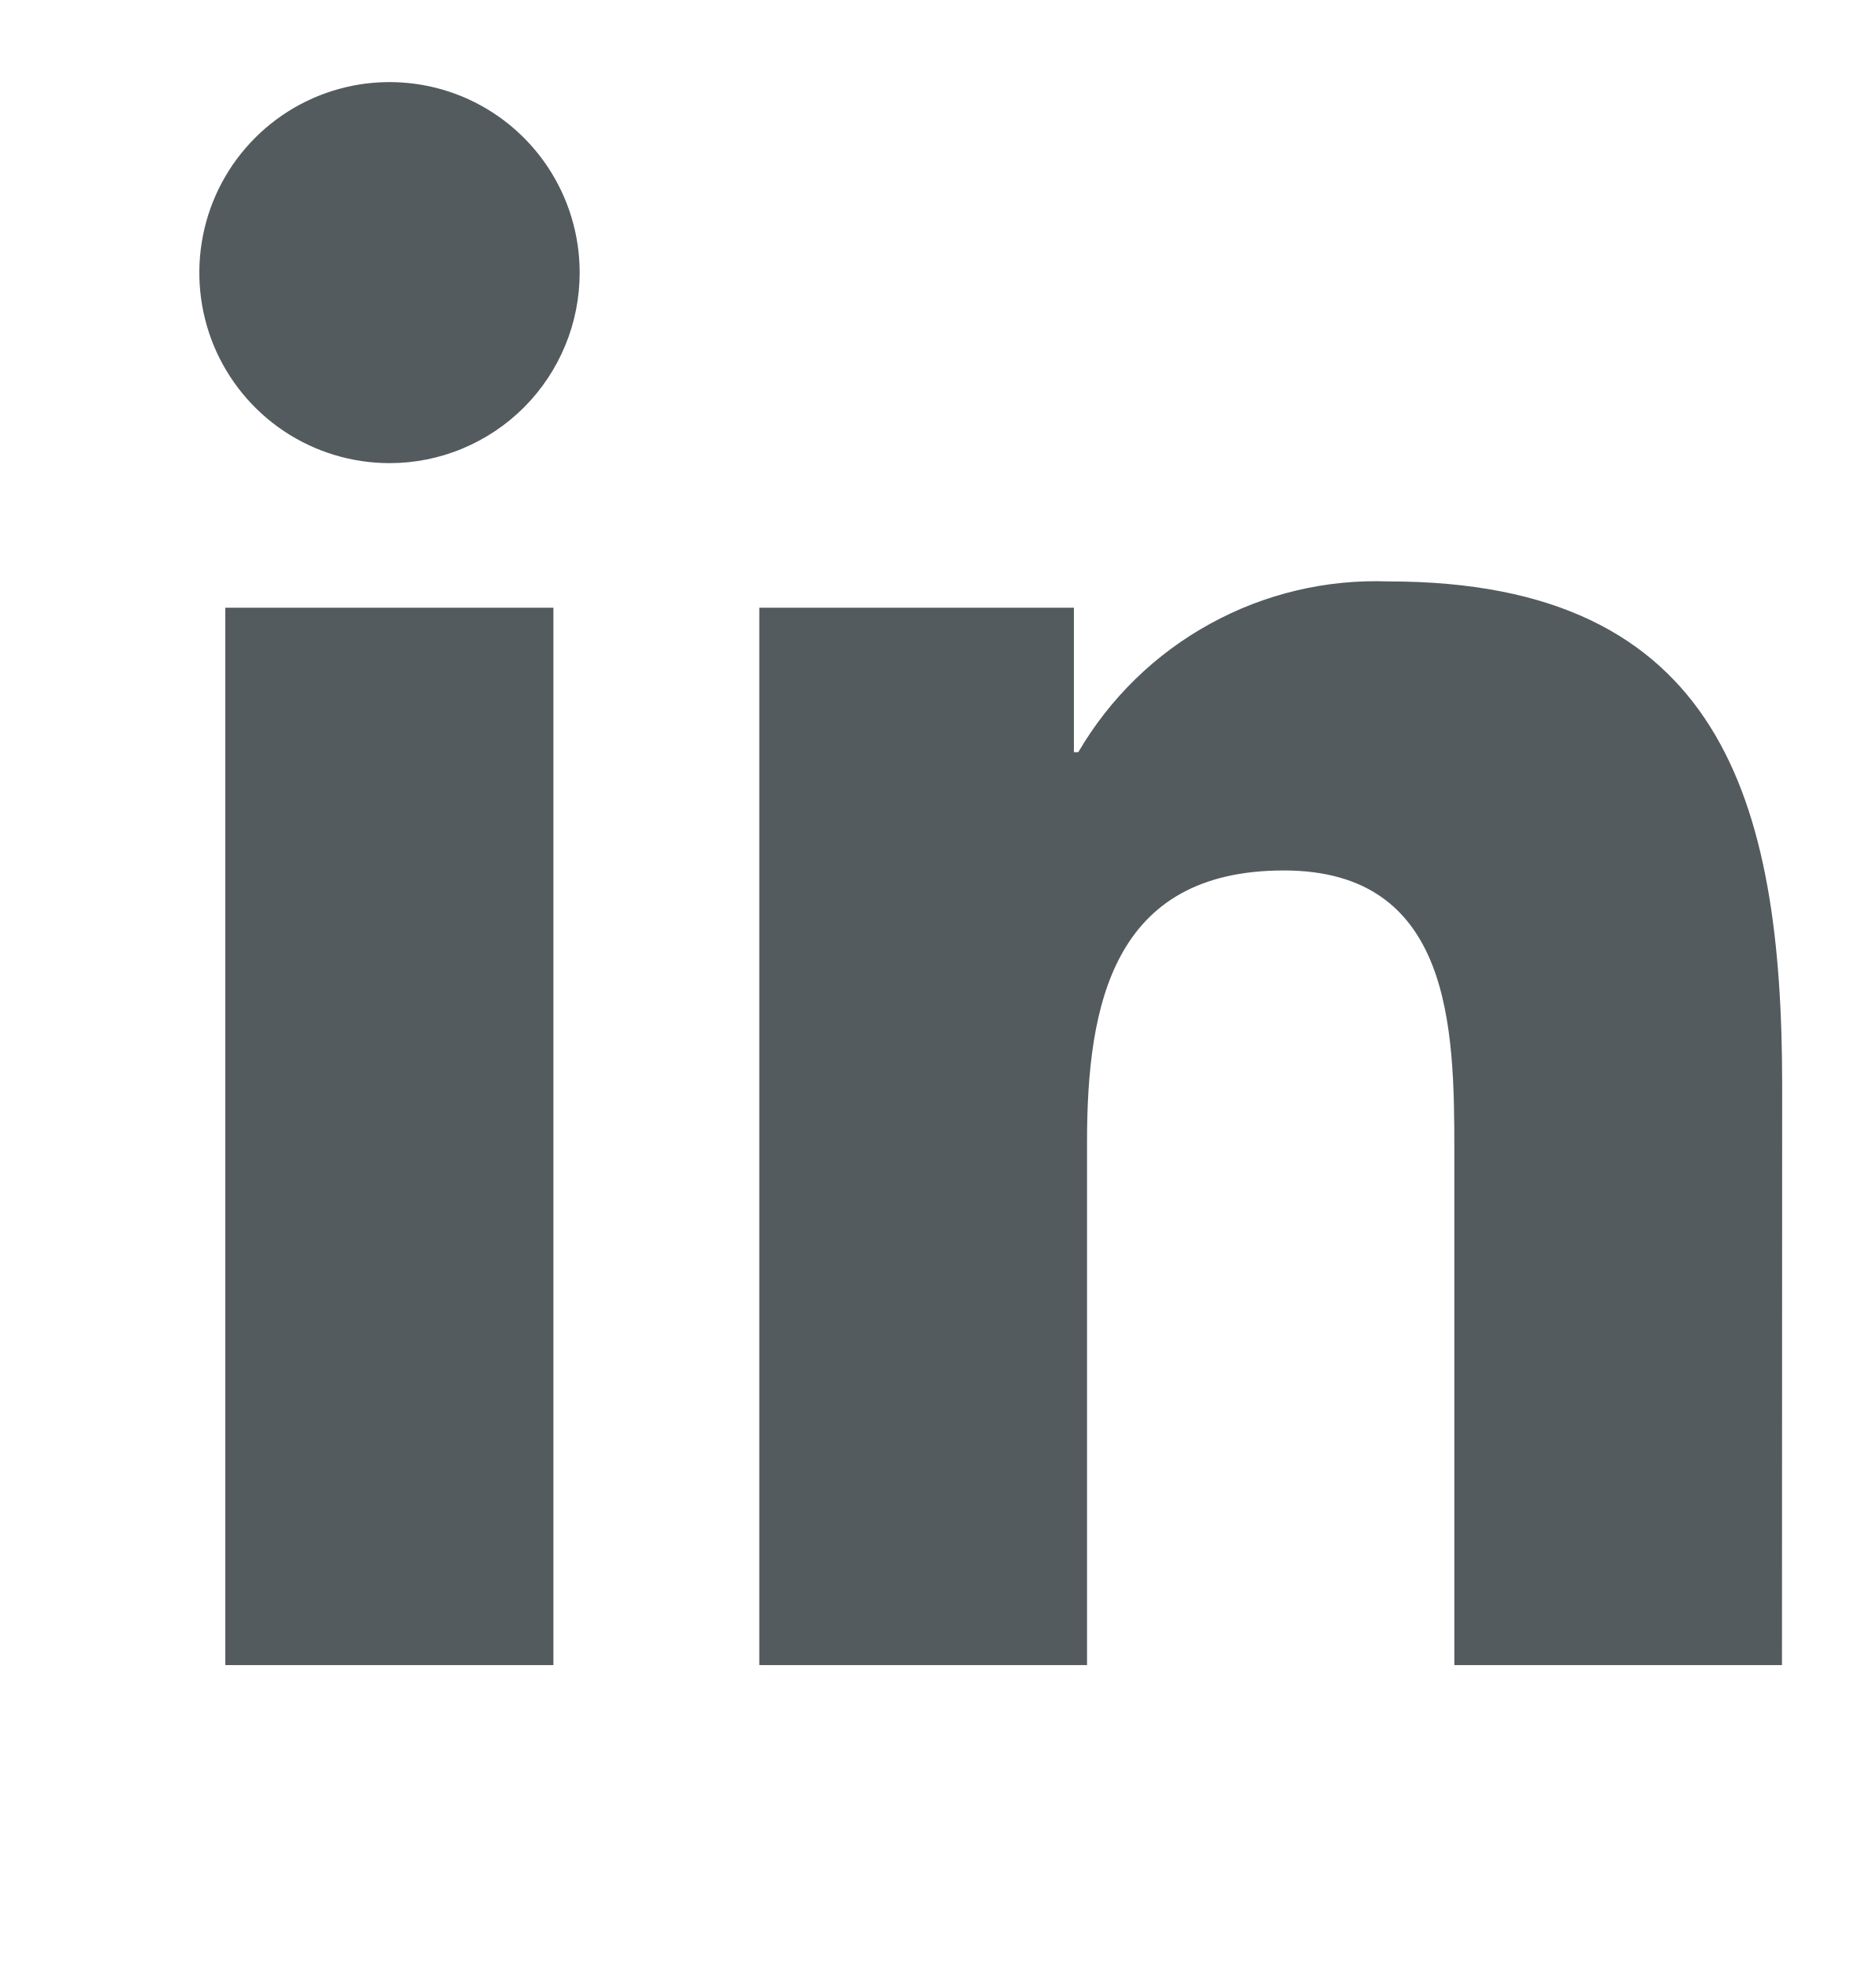
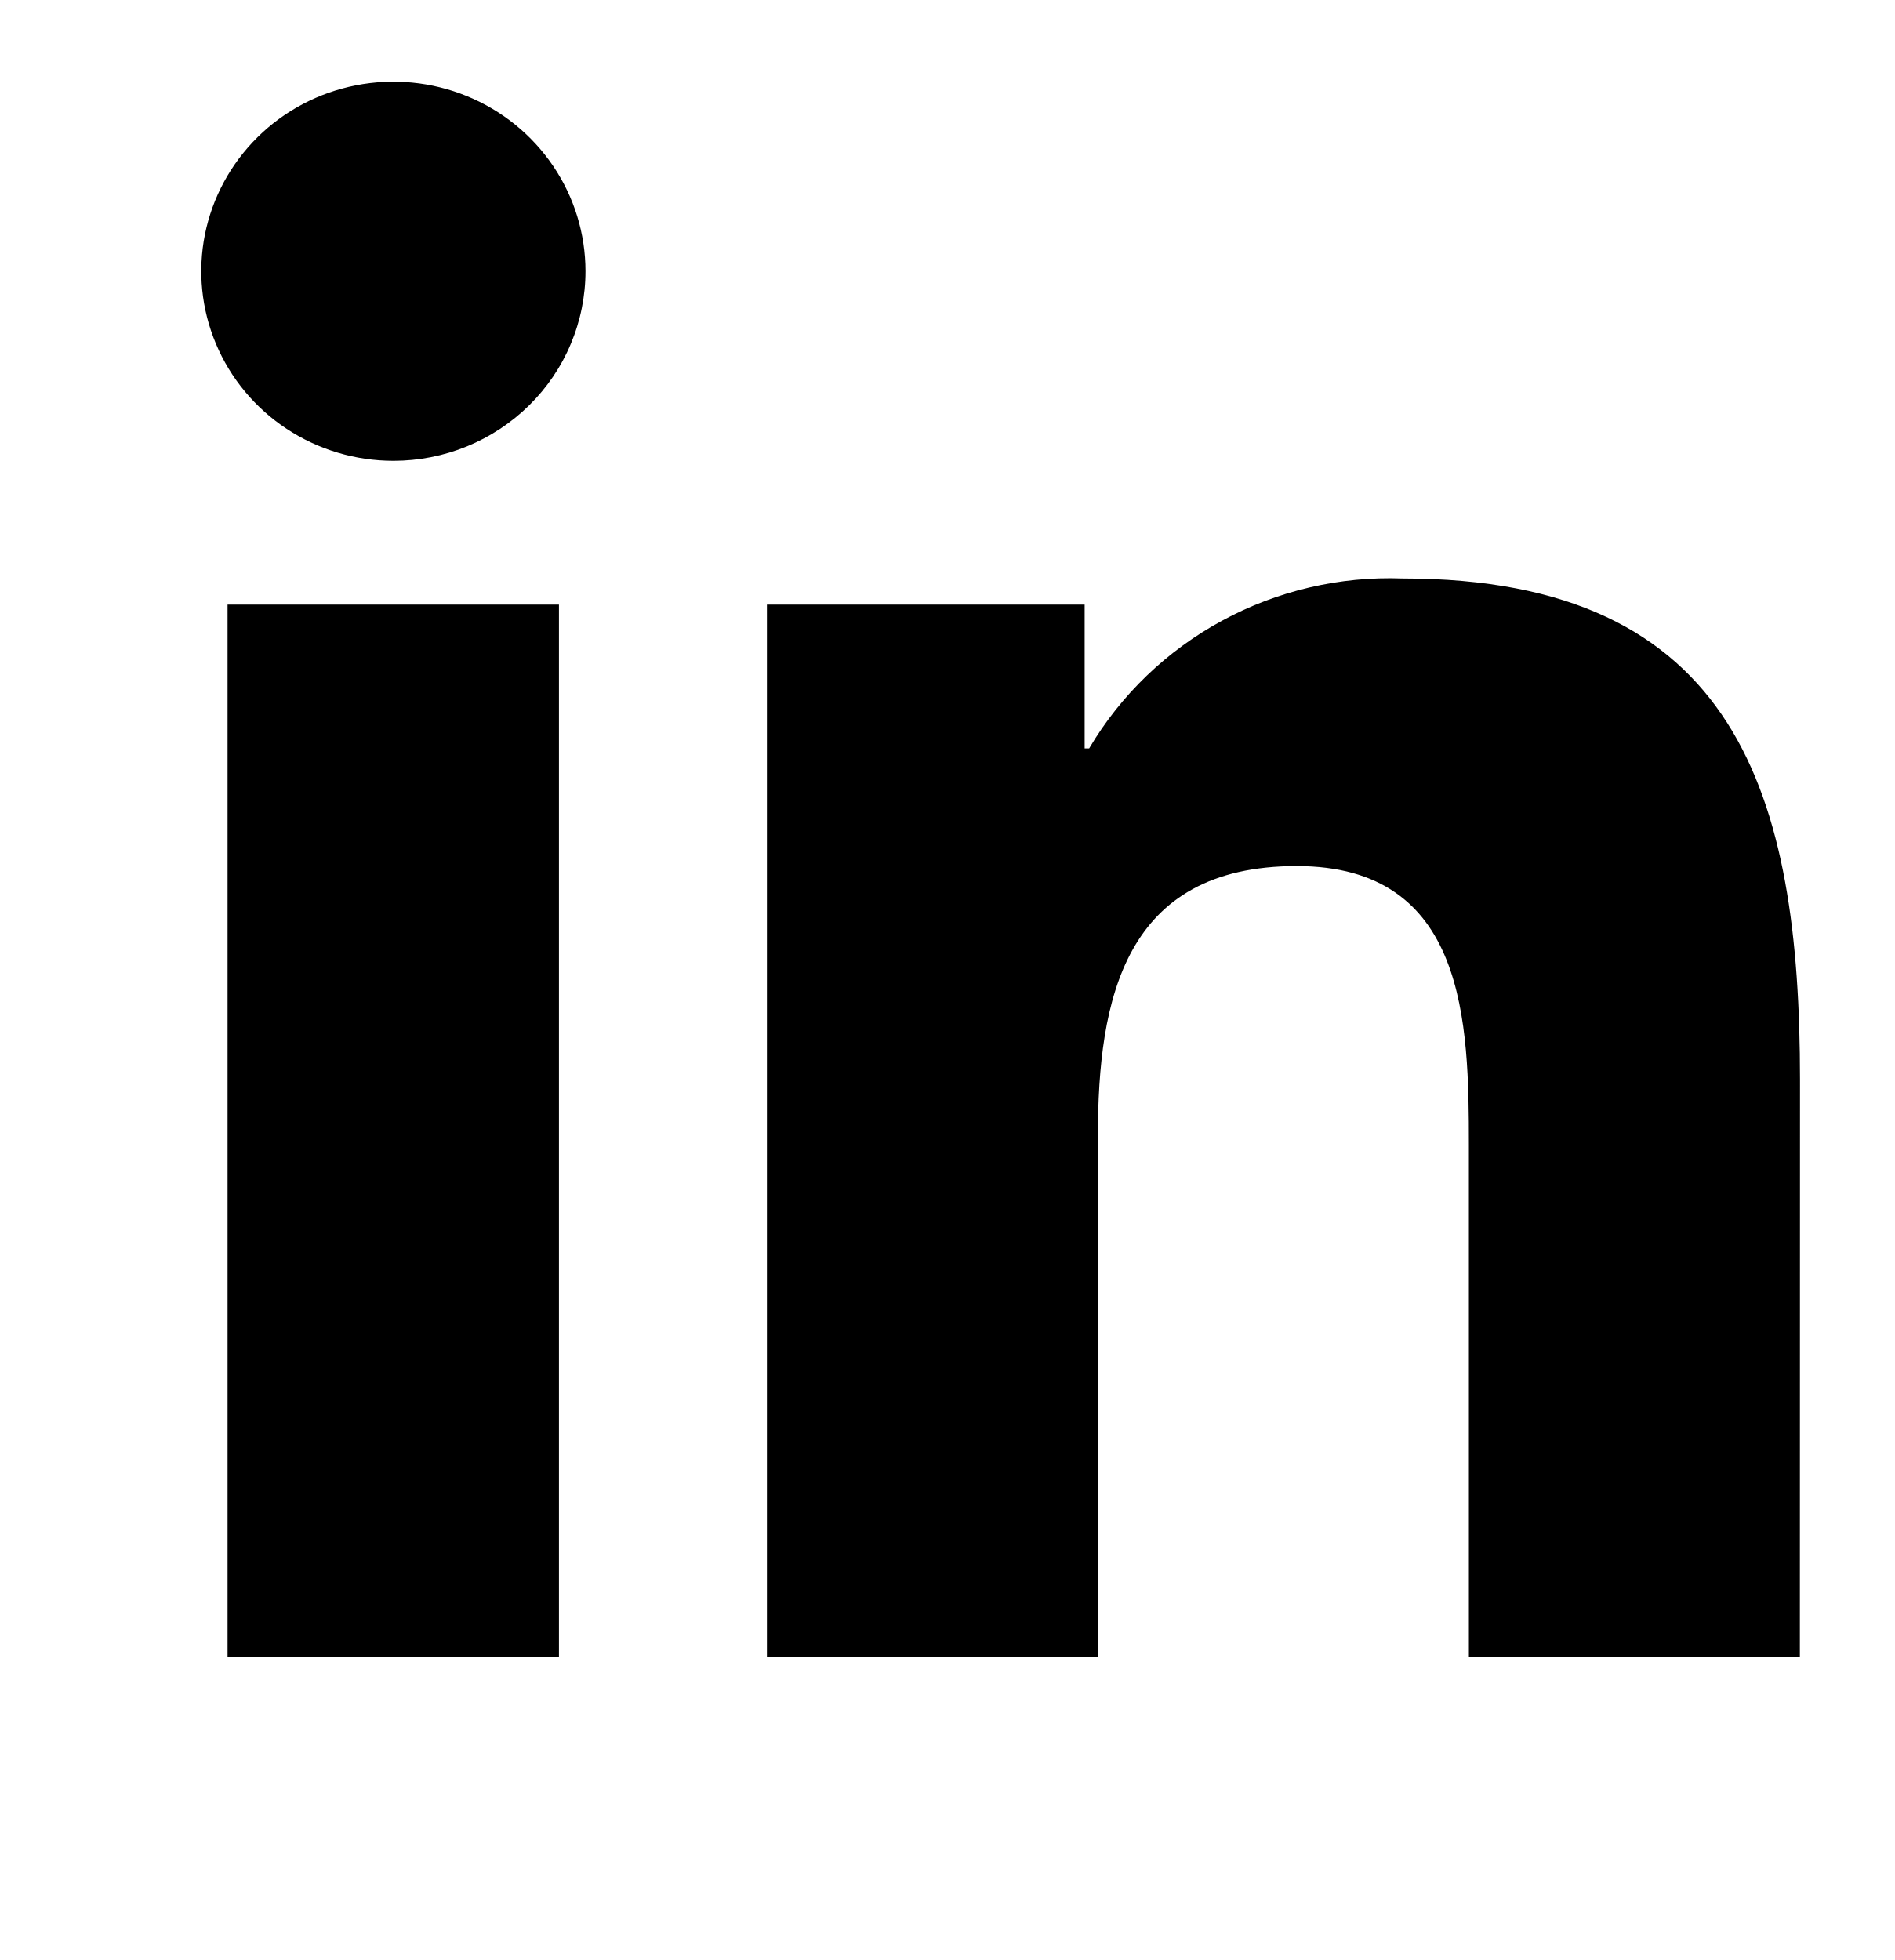
- <svg xmlns="http://www.w3.org/2000/svg" width="20" height="21" viewBox="0 0 20 21" fill="none">
-   <path d="M18.998 17.75H15.505V12.269C15.505 10.962 15.481 9.279 13.687 9.279C11.868 9.279 11.589 10.703 11.589 12.174V17.75H8.095V6.478H11.449V8.018H11.496C11.832 7.443 12.317 6.97 12.9 6.65C13.483 6.329 14.141 6.173 14.806 6.198C18.347 6.198 19 8.531 19 11.567L18.998 17.75ZM4.153 4.937C3.752 4.937 3.36 4.818 3.026 4.595C2.693 4.372 2.433 4.055 2.279 3.684C2.126 3.313 2.086 2.904 2.164 2.51C2.242 2.116 2.435 1.754 2.719 1.47C3.002 1.186 3.363 0.993 3.757 0.914C4.15 0.836 4.558 0.876 4.928 1.029C5.299 1.183 5.615 1.443 5.838 1.777C6.061 2.111 6.18 2.504 6.18 2.906C6.18 3.172 6.128 3.437 6.026 3.683C5.924 3.93 5.775 4.153 5.587 4.342C5.398 4.531 5.175 4.68 4.929 4.782C4.683 4.885 4.419 4.937 4.153 4.937ZM5.9 17.75H2.402V6.478H5.9V17.75Z" fill="#545B5E" />
+ <svg xmlns="http://www.w3.org/2000/svg" width="29" height="30" viewBox="0 0 29 30" fill="none">
+   <path d="M27.548 25.357H22.482V17.527C22.482 15.66 22.448 13.256 19.846 13.256C17.208 13.256 16.804 15.29 16.804 17.391V25.357H11.738V9.254H16.601V11.455H16.67C17.156 10.633 17.86 9.958 18.705 9.5C19.55 9.042 20.505 8.818 21.468 8.854C26.603 8.854 27.55 12.187 27.55 16.524L27.548 25.357ZM6.022 7.053C5.44 7.053 4.872 6.883 4.388 6.564C3.905 6.246 3.528 5.793 3.305 5.262C3.082 4.732 3.024 4.149 3.137 3.586C3.251 3.023 3.531 2.506 3.942 2.1C4.353 1.694 4.877 1.418 5.447 1.306C6.017 1.194 6.608 1.251 7.146 1.471C7.683 1.69 8.142 2.062 8.465 2.539C8.788 3.016 8.961 3.577 8.961 4.151C8.961 4.532 8.885 4.909 8.737 5.262C8.59 5.614 8.373 5.934 8.1 6.203C7.827 6.472 7.503 6.686 7.147 6.832C6.79 6.978 6.408 7.053 6.022 7.053ZM8.555 25.357H3.483V9.254H8.555V25.357Z" fill="black" />
</svg>
